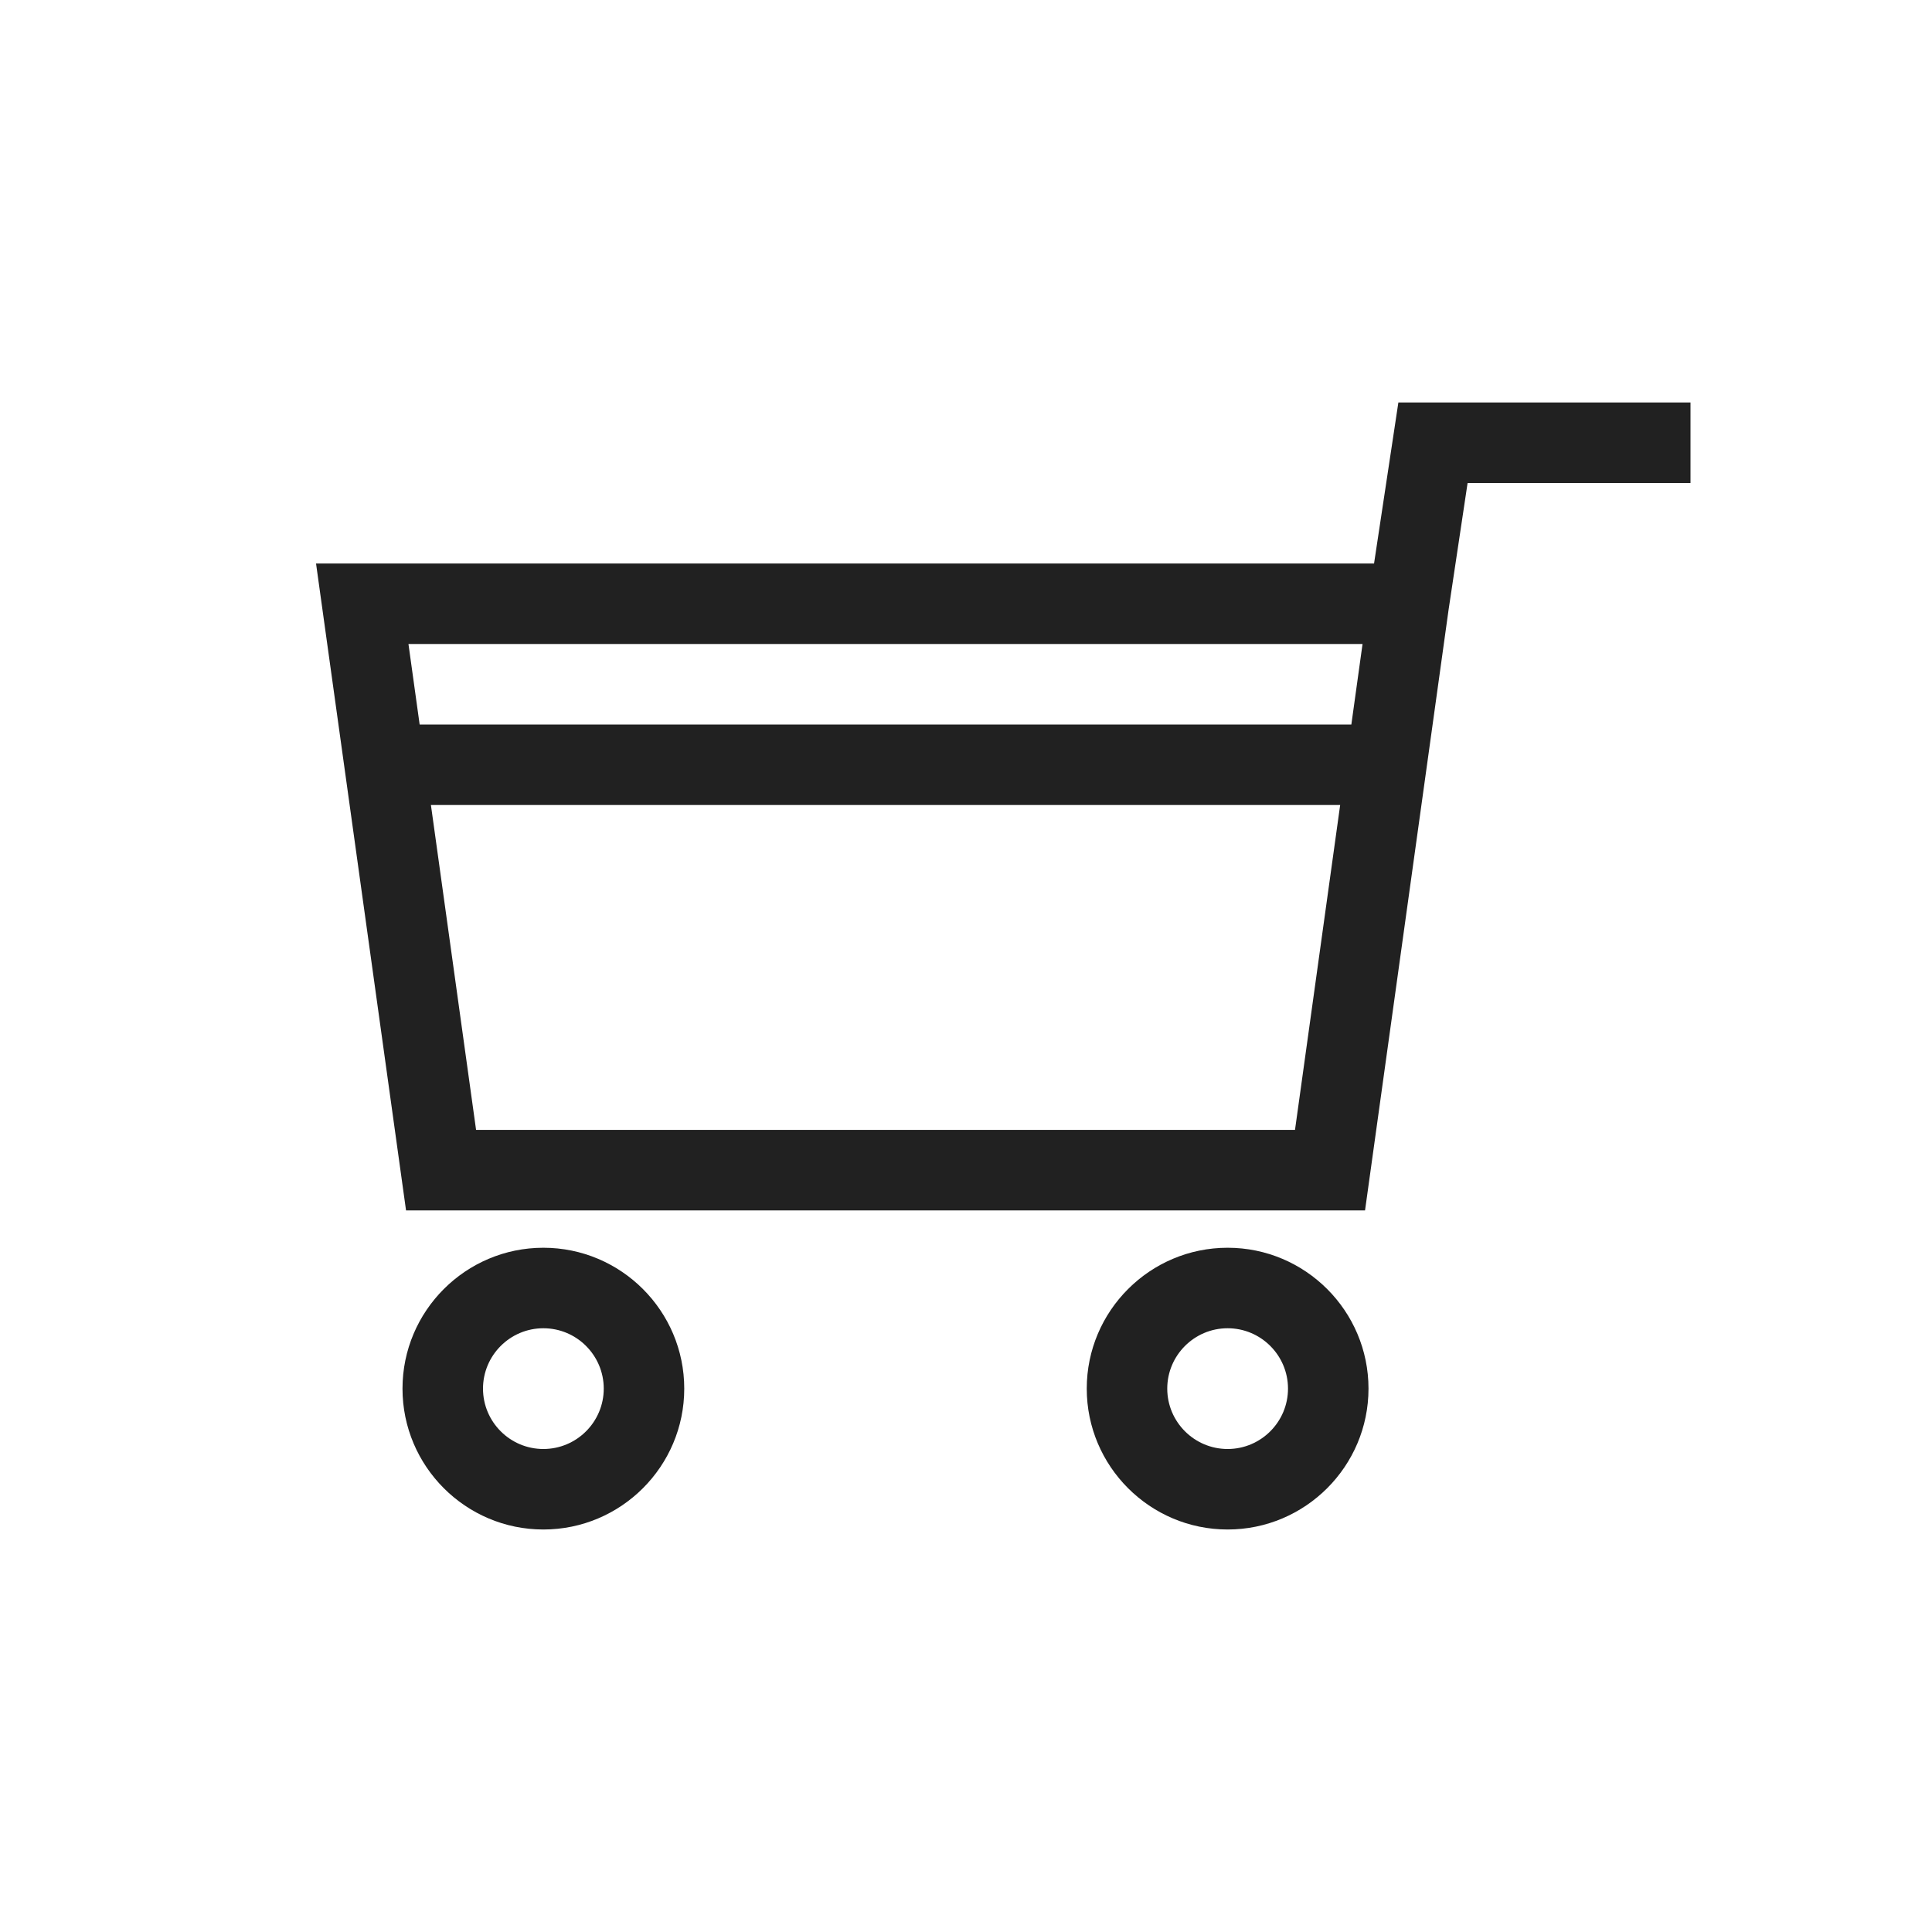
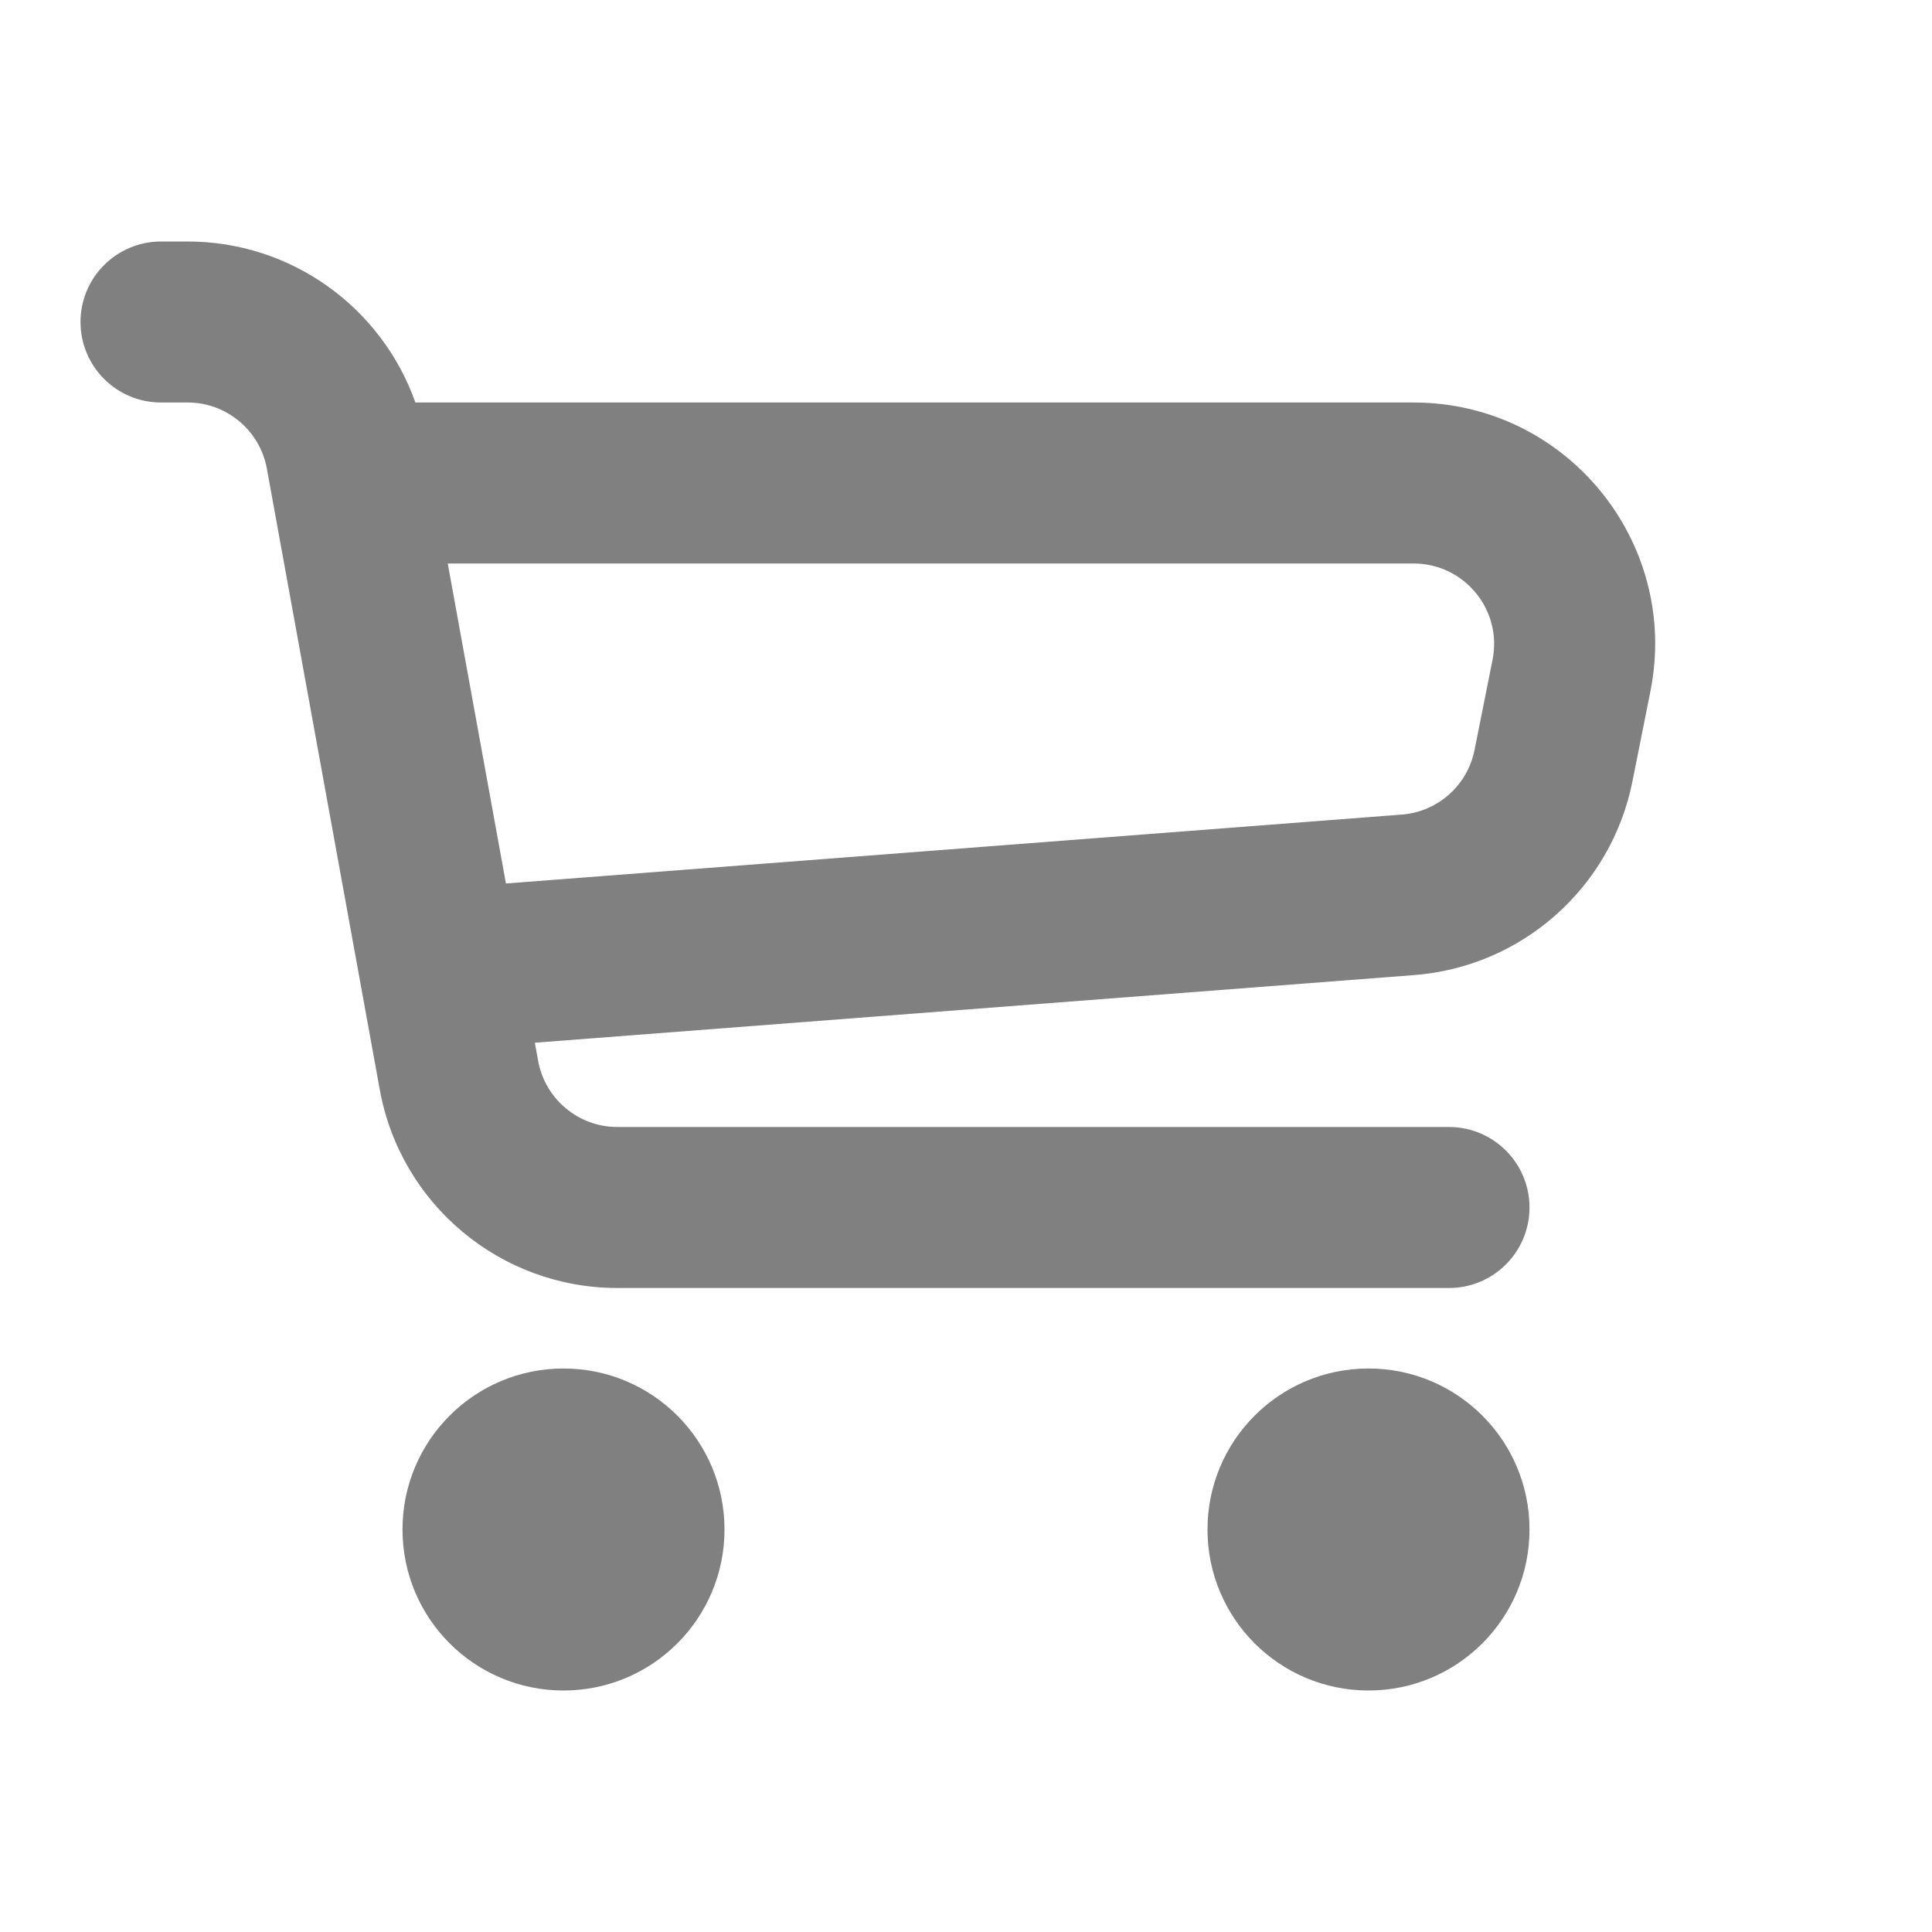
<svg xmlns="http://www.w3.org/2000/svg" width="24" height="24" viewBox="0 0 24 24" fill="none">
-   <path d="M6.75 15.5C5.785 15.5 5 16.285 5 17.25C5 18.215 5.785 19 6.75 19C7.715 19 8.5 18.215 8.5 17.25C8.5 16.285 7.715 15.5 6.75 15.5ZM6.75 18C6.336 18 6 17.663 6 17.25C6 16.837 6.336 16.5 6.75 16.5C7.164 16.5 7.5 16.837 7.5 17.25C7.5 17.663 7.164 18 6.75 18ZM15.25 15.5C14.285 15.5 13.5 16.285 13.5 17.25C13.5 18.215 14.285 19 15.25 19C16.215 19 17 18.215 17 17.25C17 16.285 16.215 15.5 15.25 15.5ZM15.25 18C14.836 18 14.5 17.663 14.5 17.25C14.5 16.837 14.836 16.5 15.25 16.5C15.664 16.5 16 16.837 16 17.25C16 17.663 15.664 18 15.25 18ZM17.371 5L17.069 7H3.926L5.044 15.036H16.957L17.995 7.573L18.231 6H21V5H17.371ZM16.926 8L16.787 9H5.213L5.074 8H16.926ZM5.914 14.036L5.353 10H16.648L16.087 14.036H5.914Z" fill="currentColor" fill-opacity="0.87" />
+   <path fill-rule="evenodd" clip-rule="evenodd" d="M1 4C1 3.448 1.448 3 2 3H2.331C3.618 3 4.742 3.818 5.16 5H17.56C19.453 5 20.873 6.732 20.502 8.588L20.278 9.71C20.014 11.028 18.906 12.01 17.566 12.113L6.644 12.953L6.685 13.179C6.772 13.654 7.186 14 7.669 14H18C18.552 14 19 14.448 19 15C19 15.552 18.552 16 18 16H7.669C6.219 16 4.977 14.963 4.718 13.537L3.315 5.821C3.228 5.346 2.814 5 2.331 5H2C1.448 5 1 4.552 1 4ZM6.285 10.975L17.413 10.119C17.859 10.085 18.229 9.758 18.317 9.318L18.541 8.196C18.665 7.577 18.191 7 17.56 7H5.562L6.285 10.975Z" fill="#808080" />
+   <path fill-rule="evenodd" clip-rule="evenodd" d="M7 21C8.105 21 9 20.105 9 19C9 17.895 8.105 17 7 17C5.895 17 5 17.895 5 19C5 20.105 5.895 21 7 21Z" fill="#808080" />
+   <path fill-rule="evenodd" clip-rule="evenodd" d="M17 21C18.105 21 19 20.105 19 19C19 17.895 18.105 17 17 17C15.895 17 15 17.895 15 19C15 20.105 15.895 21 17 21Z" fill="#808080" />
</svg>
